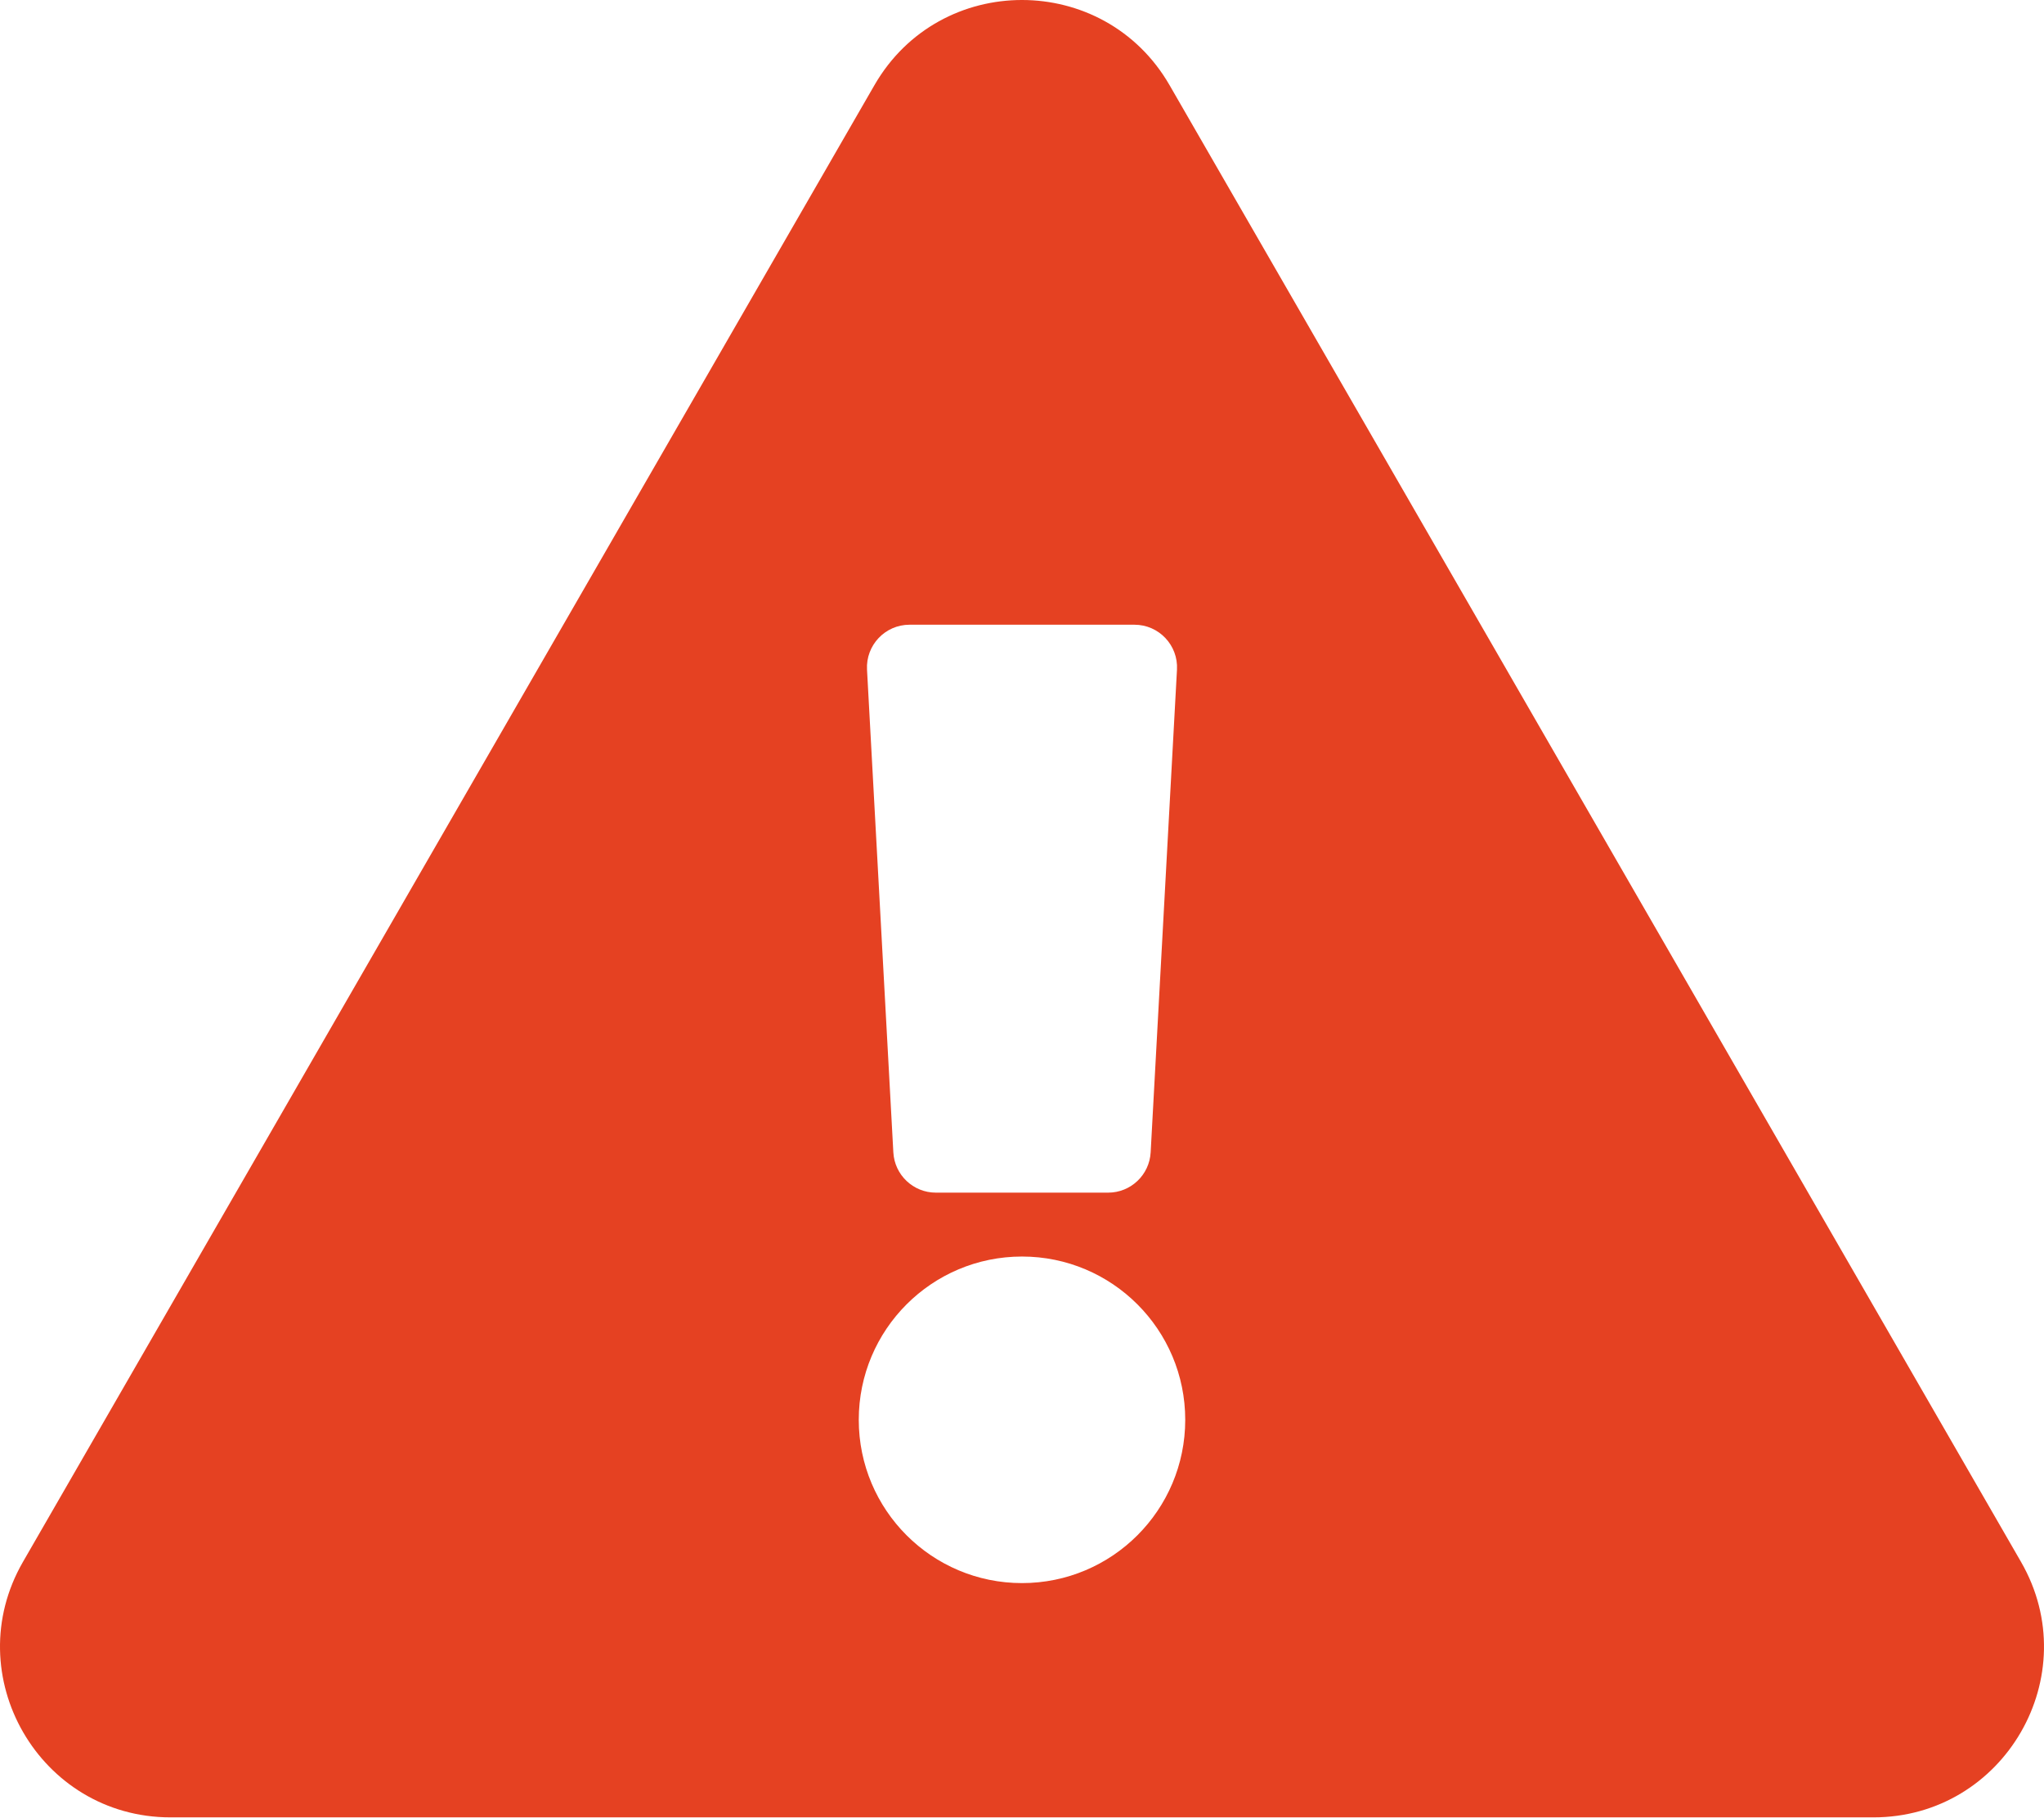
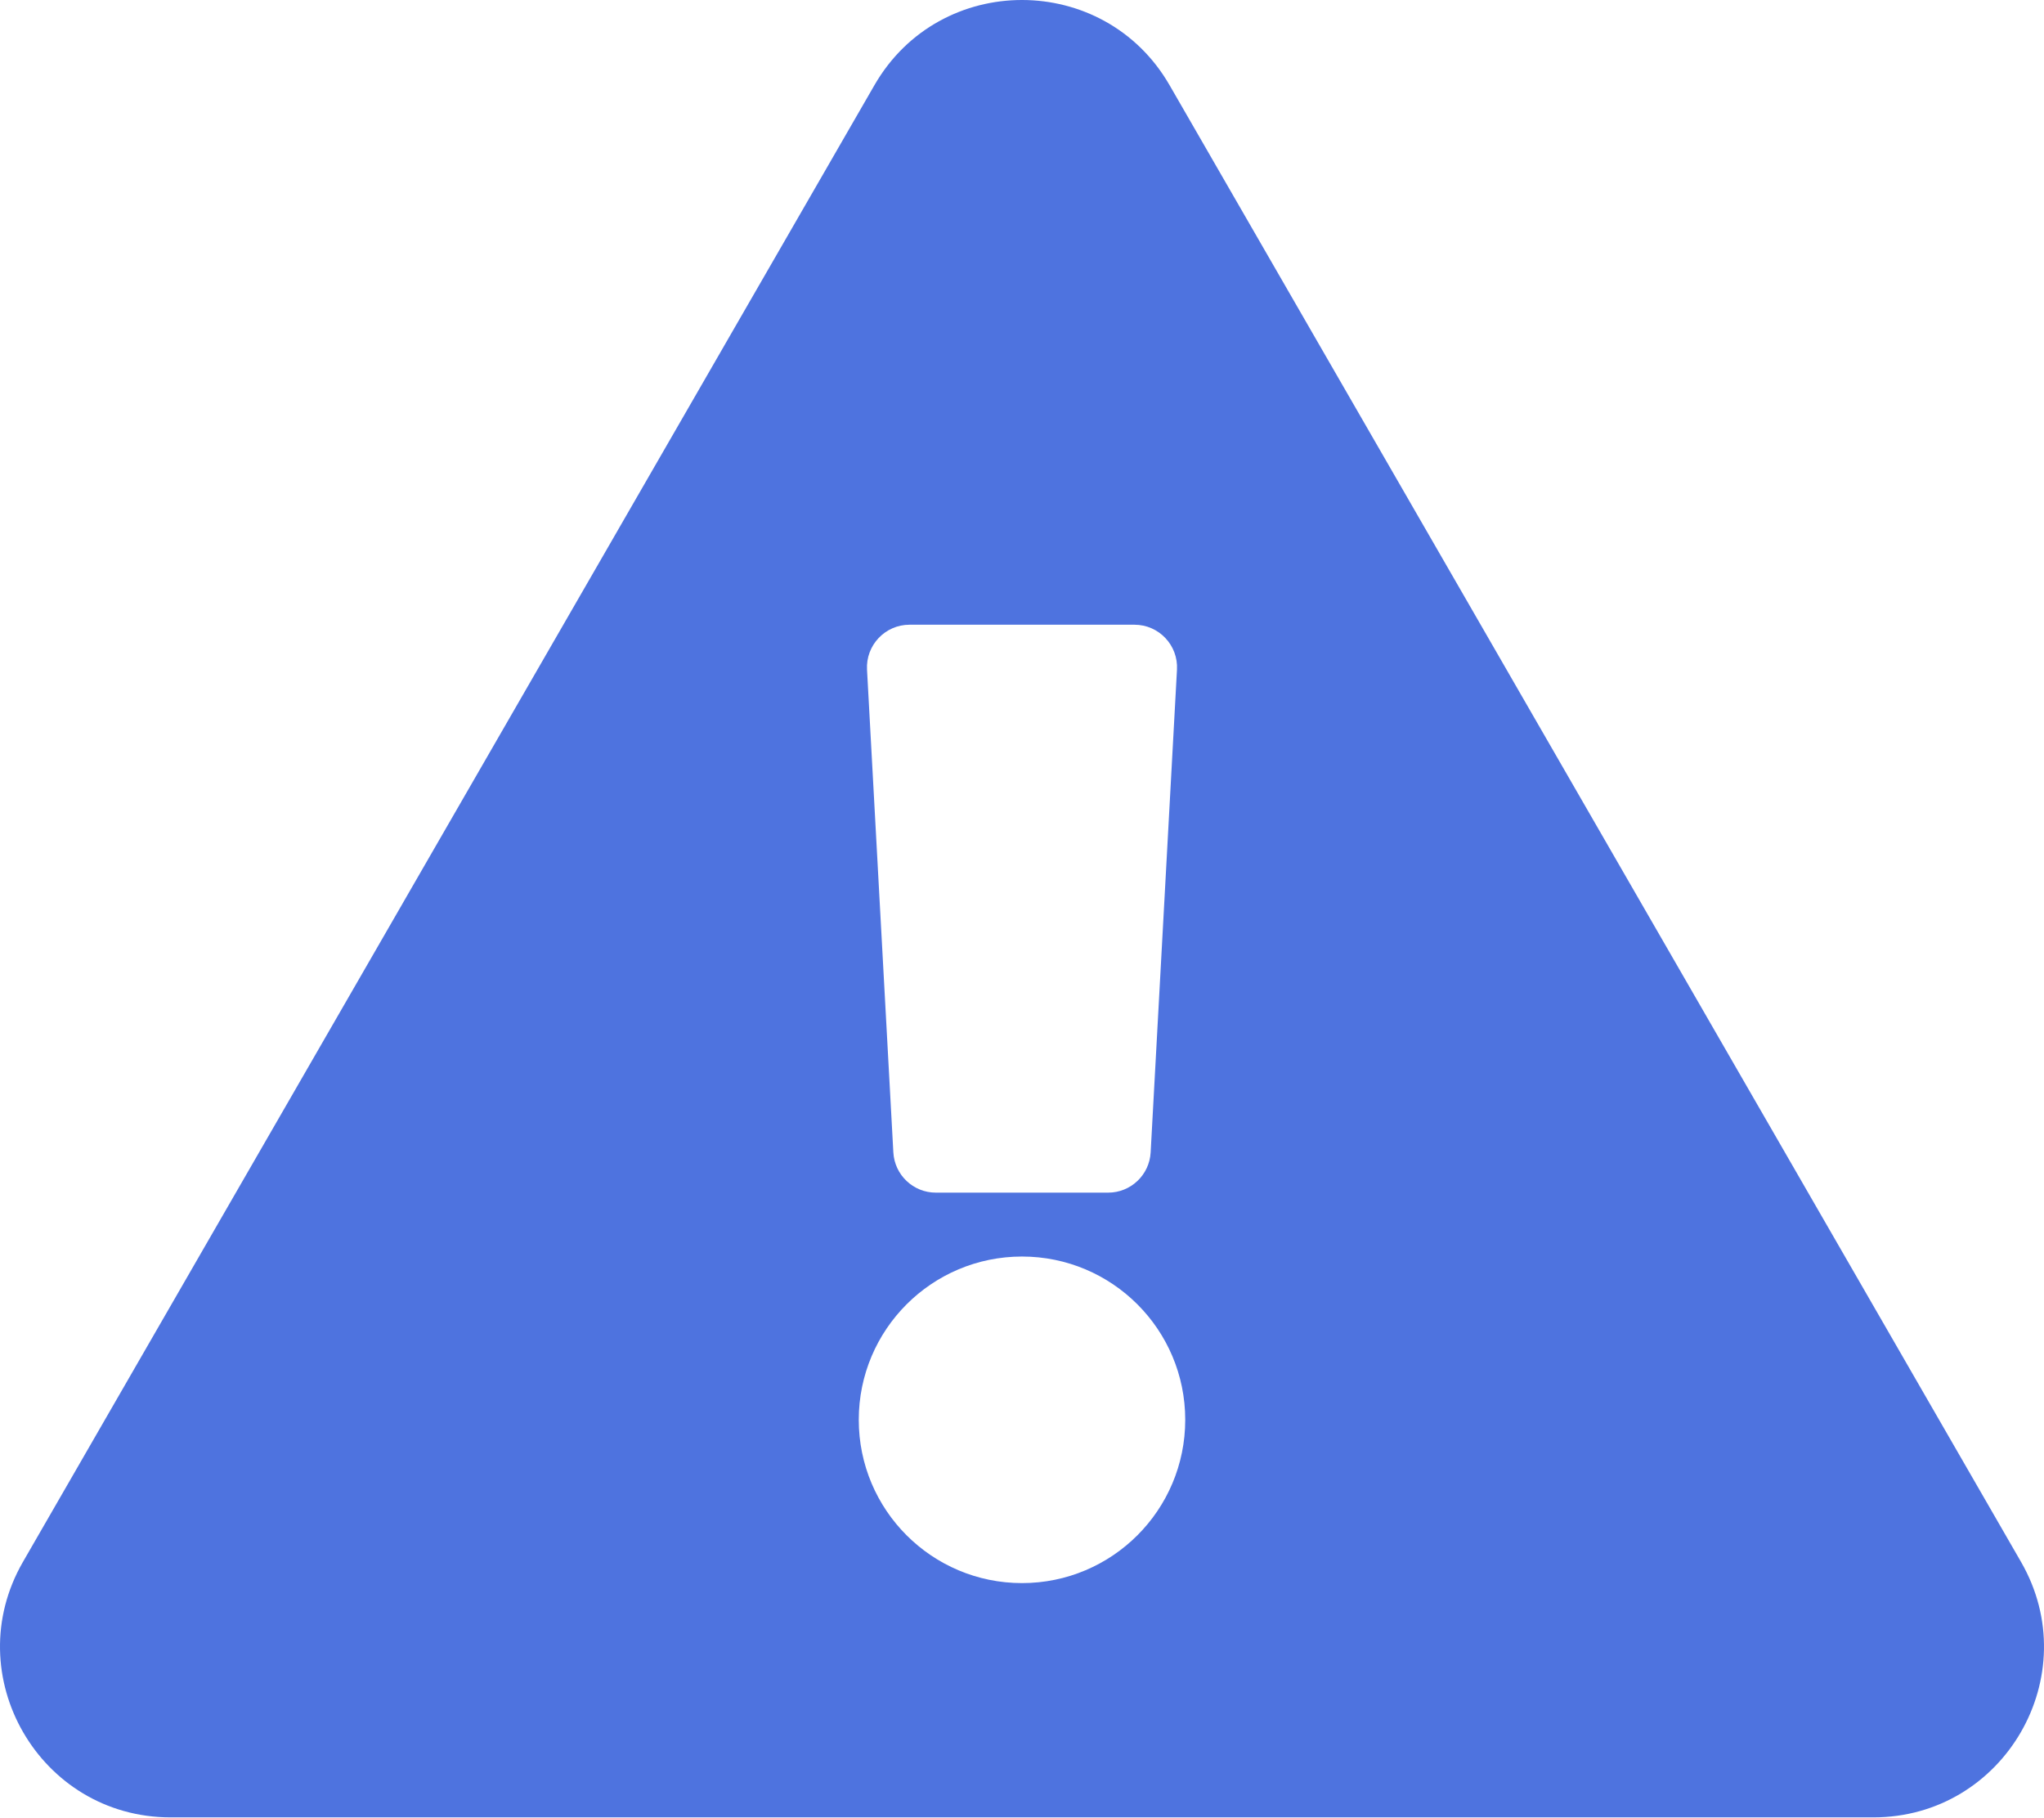
<svg xmlns="http://www.w3.org/2000/svg" viewBox="0 0 576 512">
-   <path fill="#E54122" d="M569.517 440.013C587.975 472.007 564.806 512 527.94 512H48.054c-36.937 0-59.999-40.055-41.577-71.987L246.423 23.985c18.467-32.009 64.72-31.951 83.154 0l239.94 416.028zM288 354c-25.405 0-46 20.595-46 46s20.595 46 46 46 46-20.595 46-46-20.595-46-46-46zm-43.673-165.346l7.418 136c.347 6.364 5.609 11.346 11.982 11.346h48.546c6.373 0 11.635-4.982 11.982-11.346l7.418-136c.375-6.874-5.098-12.654-11.982-12.654h-63.383c-6.884 0-12.356 5.78-11.981 12.654z" />
+   <path fill="#4e73df" d="M569.517 440.013C587.975 472.007 564.806 512 527.94 512H48.054c-36.937 0-59.999-40.055-41.577-71.987L246.423 23.985c18.467-32.009 64.72-31.951 83.154 0l239.94 416.028zM288 354c-25.405 0-46 20.595-46 46s20.595 46 46 46 46-20.595 46-46-20.595-46-46-46zm-43.673-165.346l7.418 136c.347 6.364 5.609 11.346 11.982 11.346h48.546c6.373 0 11.635-4.982 11.982-11.346l7.418-136c.375-6.874-5.098-12.654-11.982-12.654h-63.383c-6.884 0-12.356 5.78-11.981 12.654z" />
</svg>
